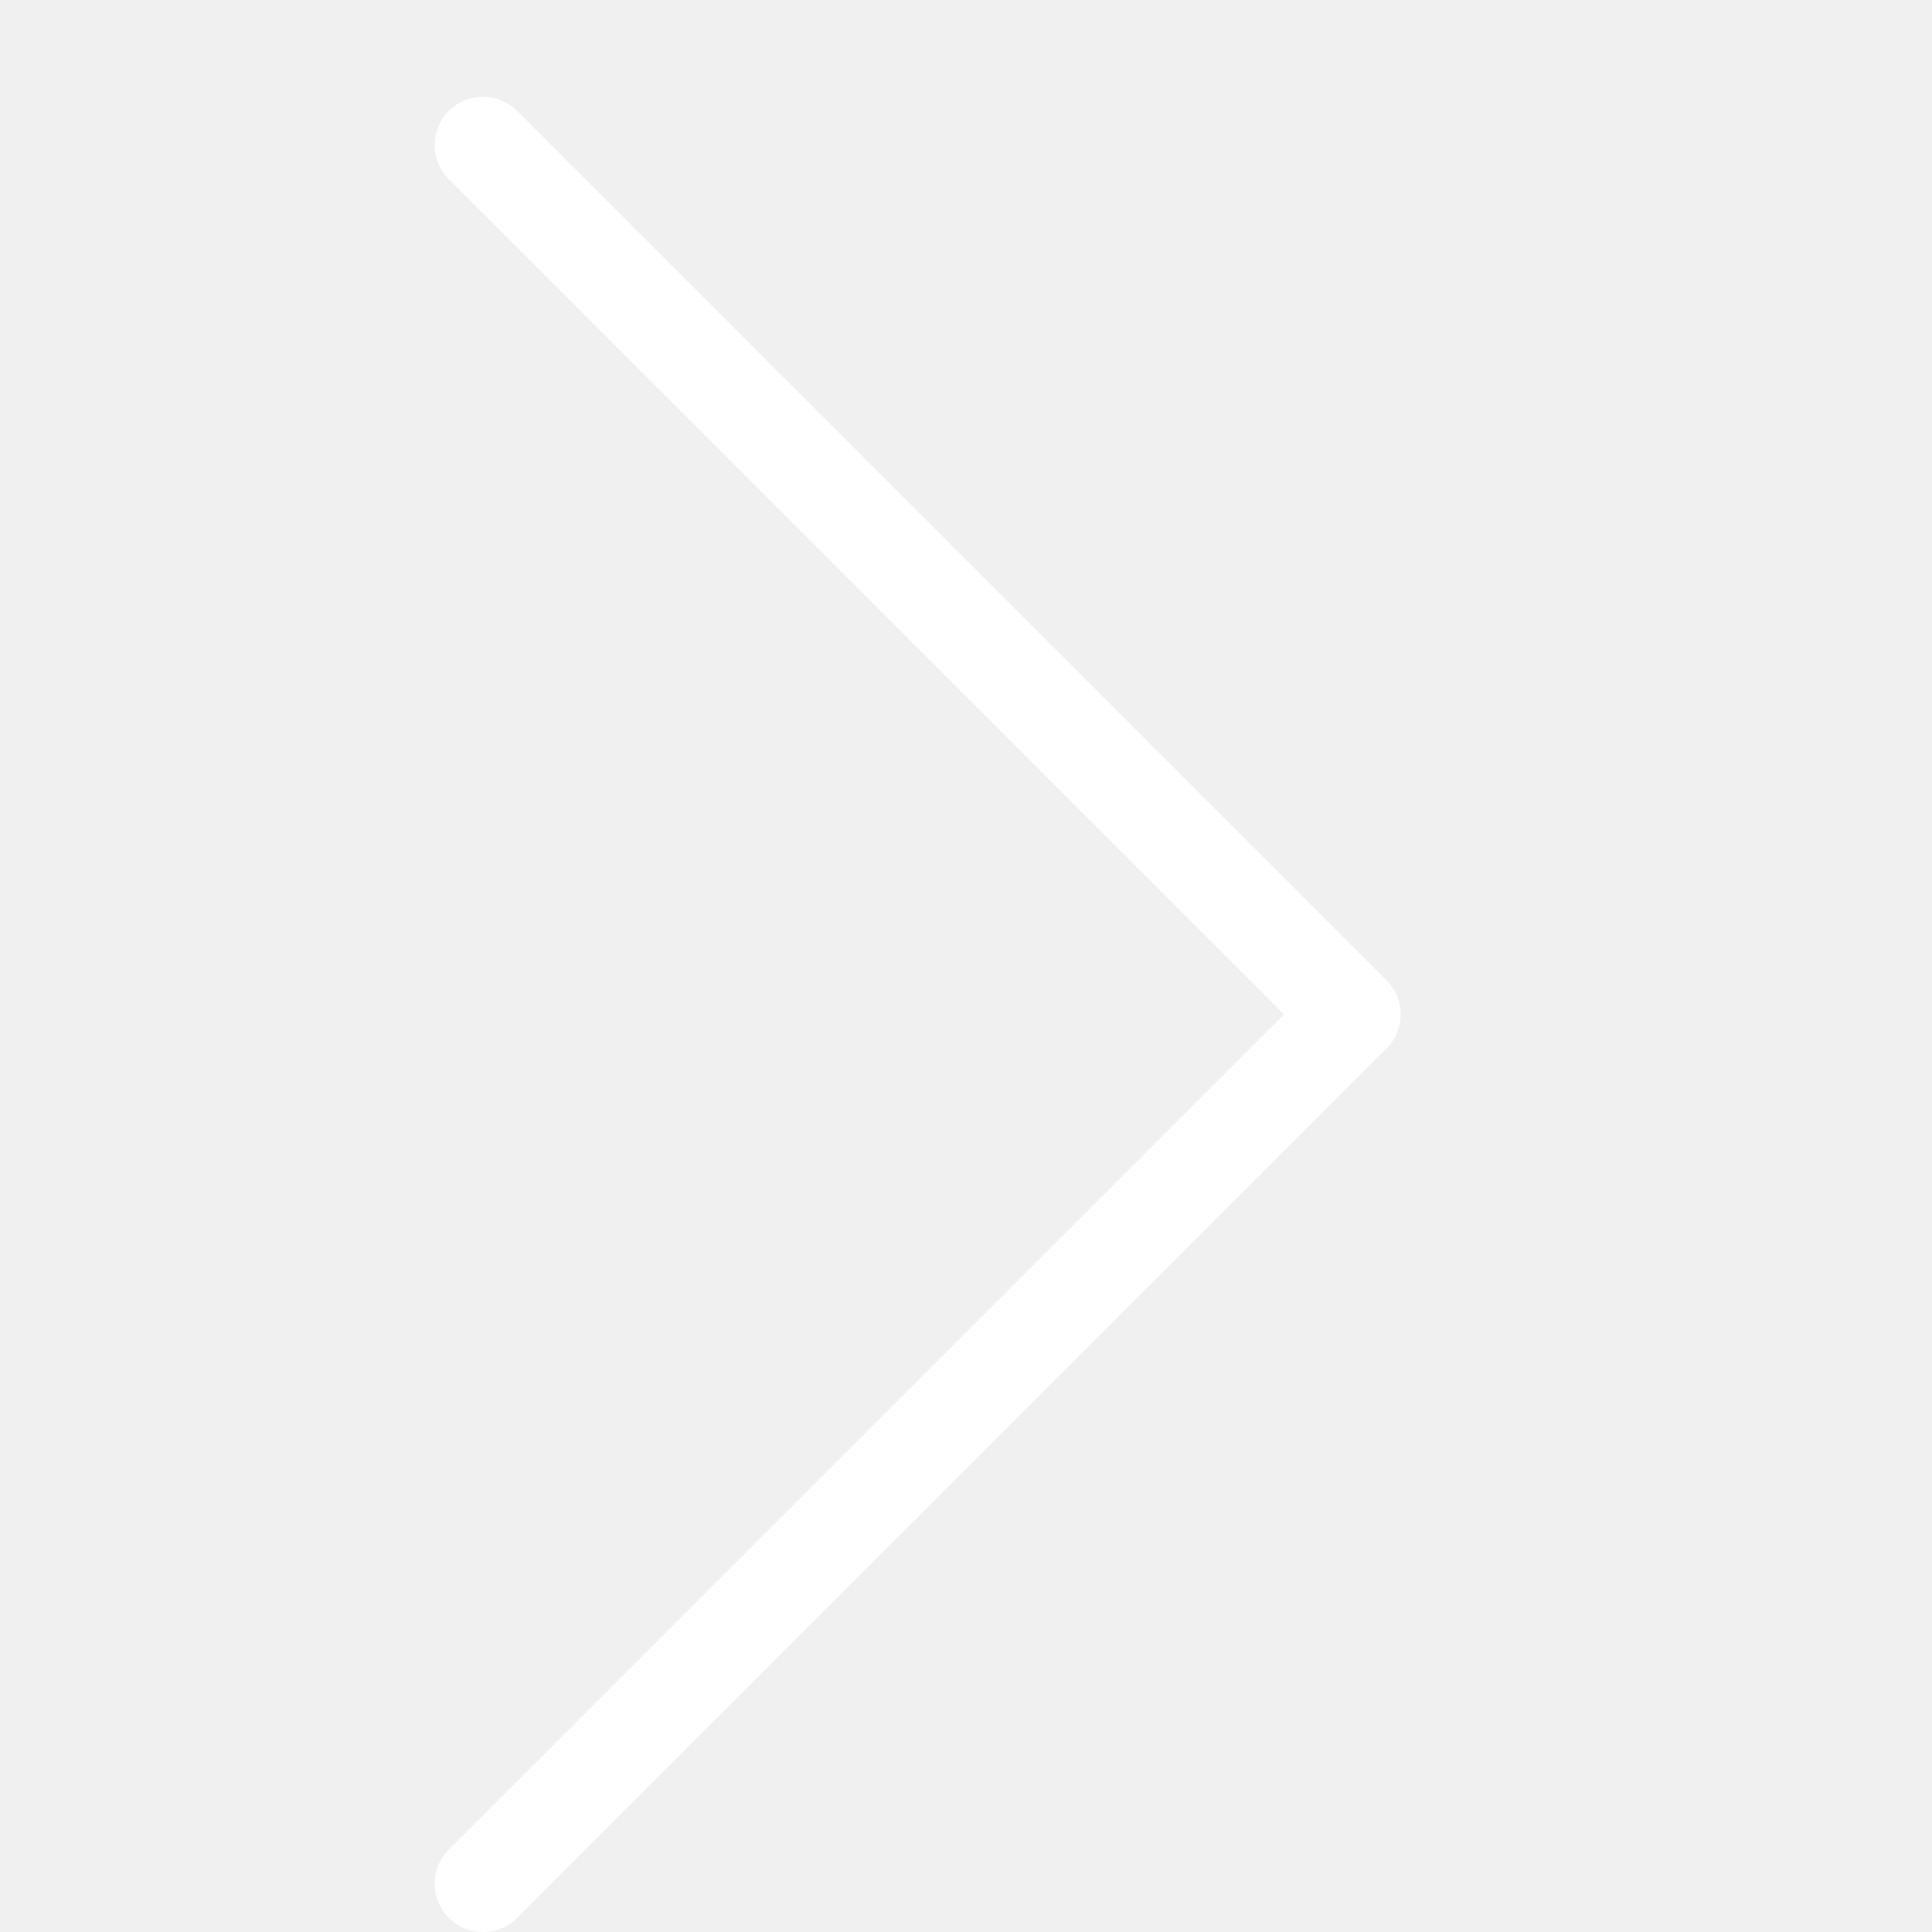
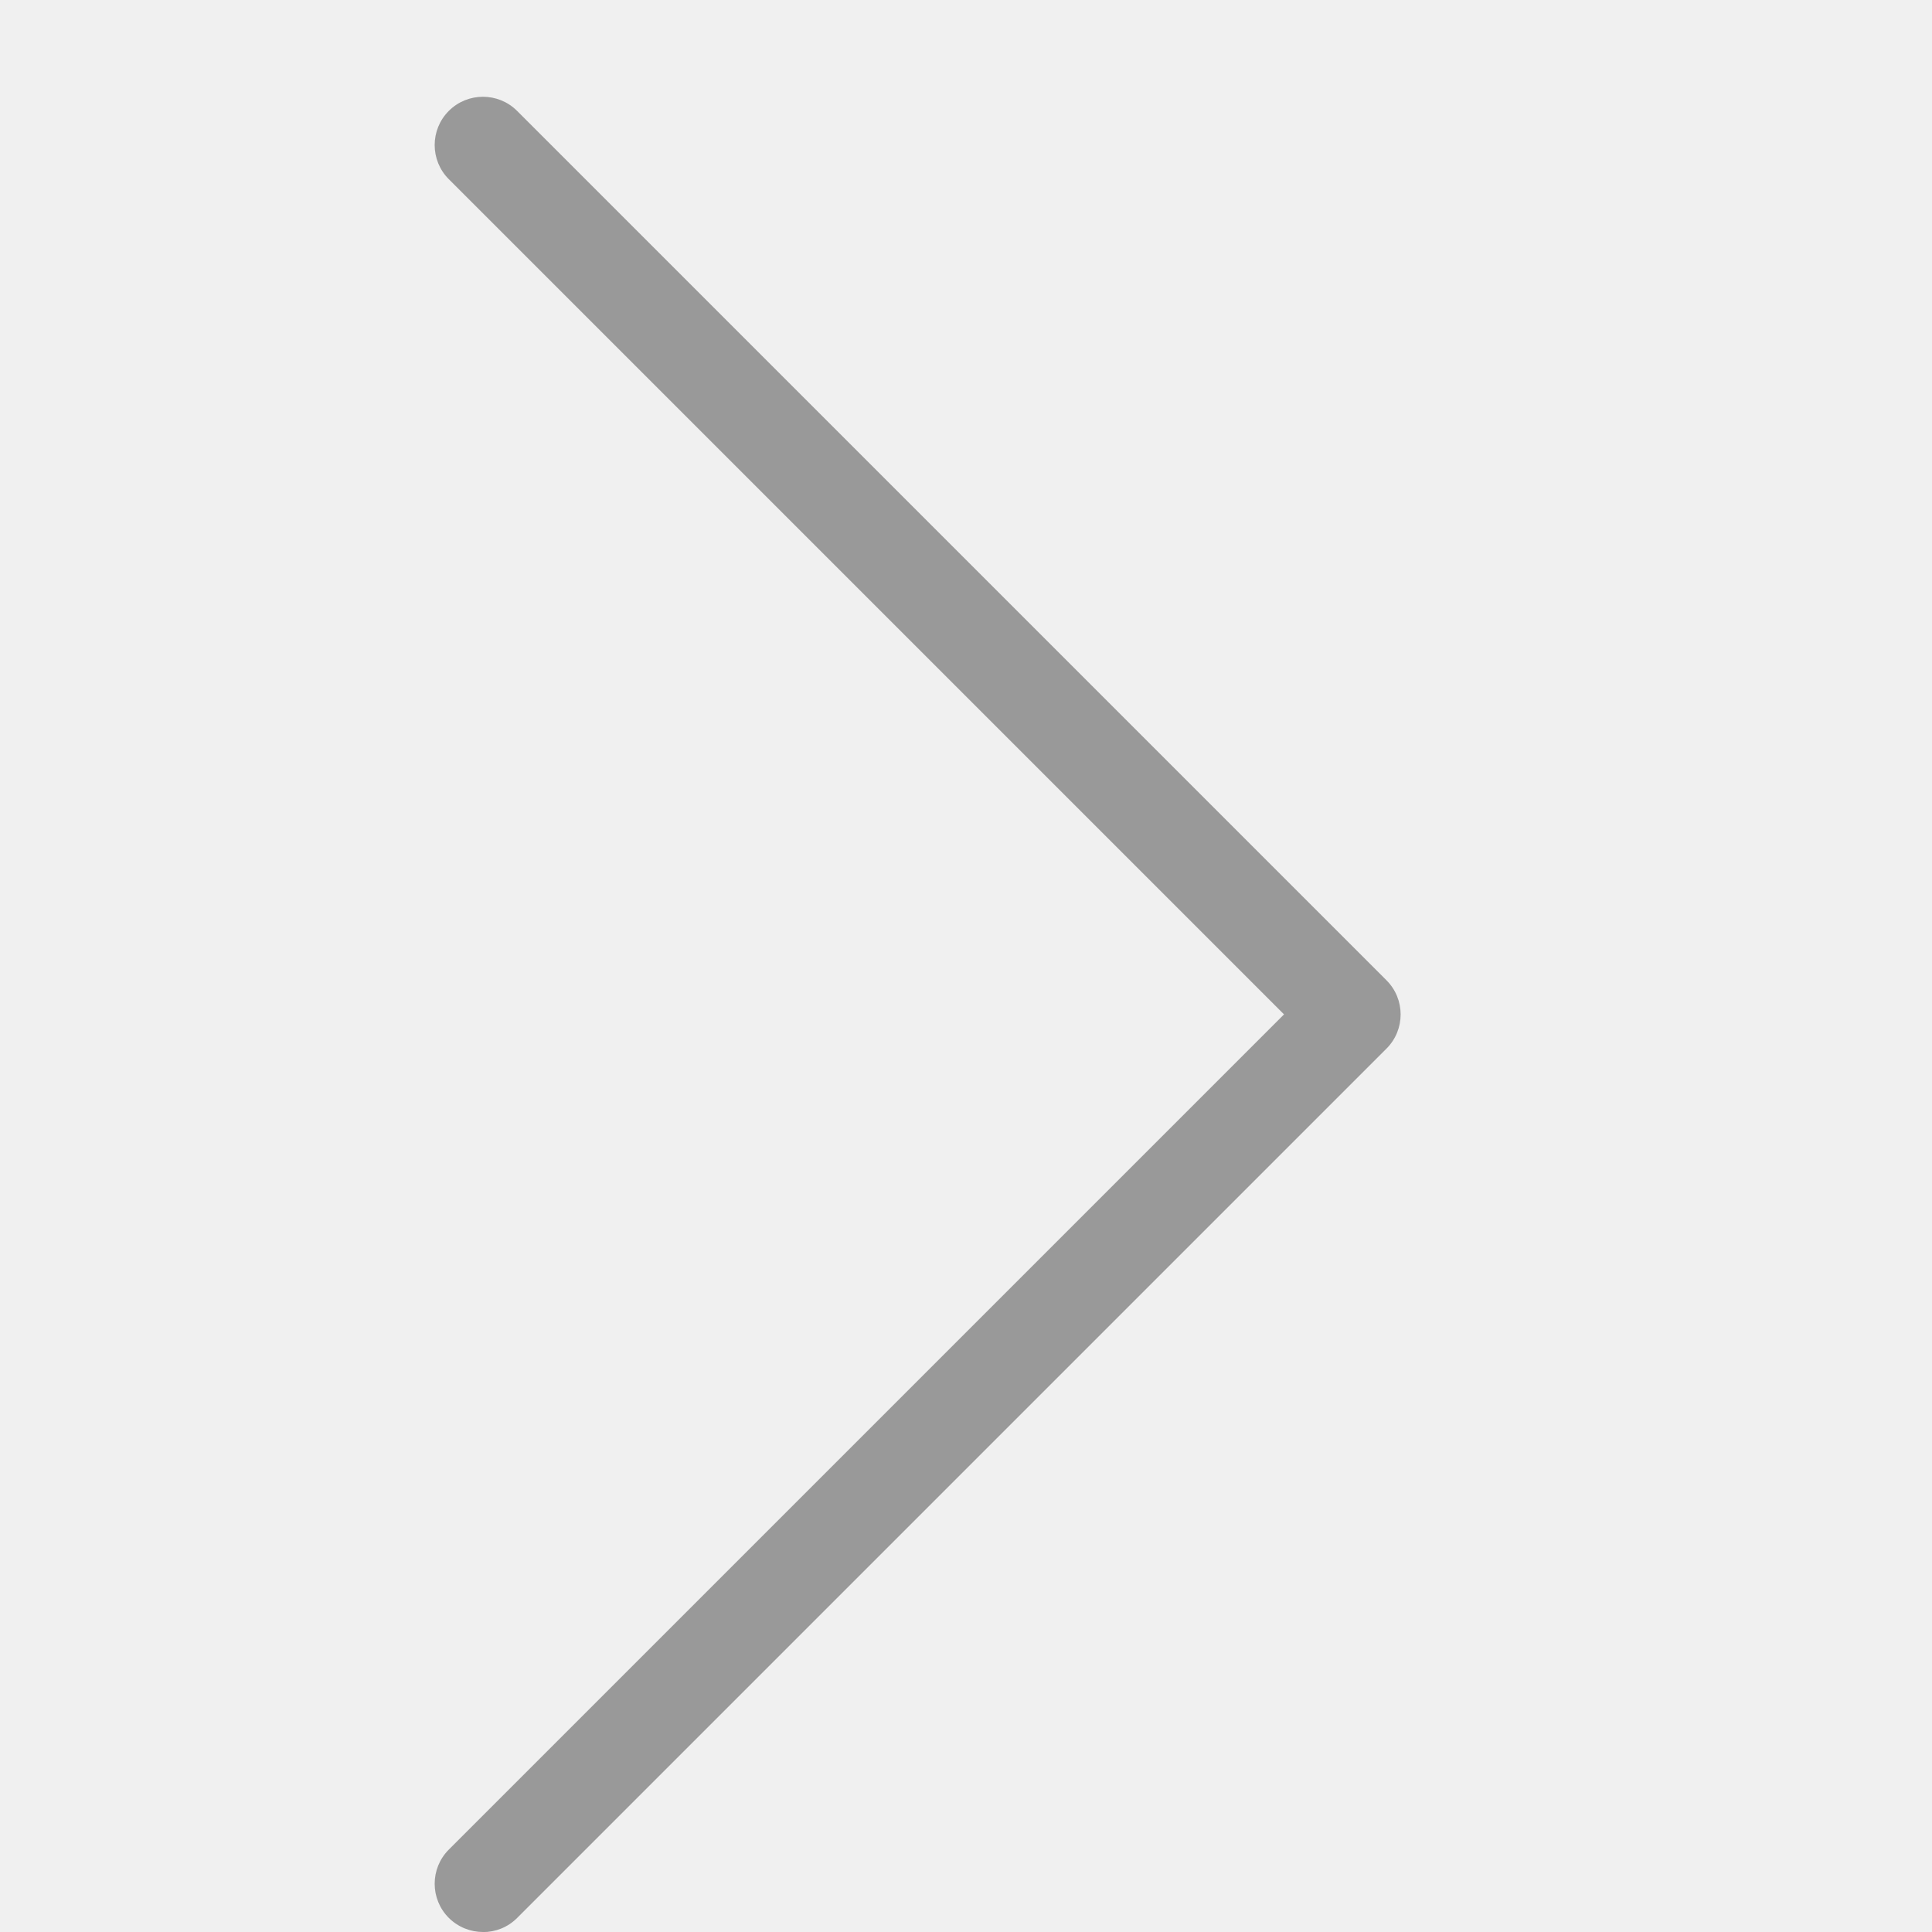
<svg xmlns="http://www.w3.org/2000/svg" version="1.1" width="20" height="20" viewBox="0 0 20 20">
-   <path fill="#ffffff" d="M5 20c-0.128 0-0.256-0.049-0.354-0.146-0.195-0.195-0.195-0.512 0-0.707l8.646-8.646-8.646-8.646c-0.195-0.195-0.195-0.512 0-0.707s0.512-0.195 0.707 0l9 9c0.195 0.195 0.195 0.512 0 0.707l-9 9c-0.098 0.098-0.226 0.146-0.354 0.146z" />
+   <path fill="#999999" d="M5 20c-0.128 0-0.256-0.049-0.354-0.146-0.195-0.195-0.195-0.512 0-0.707l8.646-8.646-8.646-8.646c-0.195-0.195-0.195-0.512 0-0.707s0.512-0.195 0.707 0l9 9c0.195 0.195 0.195 0.512 0 0.707l-9 9c-0.098 0.098-0.226 0.146-0.354 0.146z" />
</svg>
